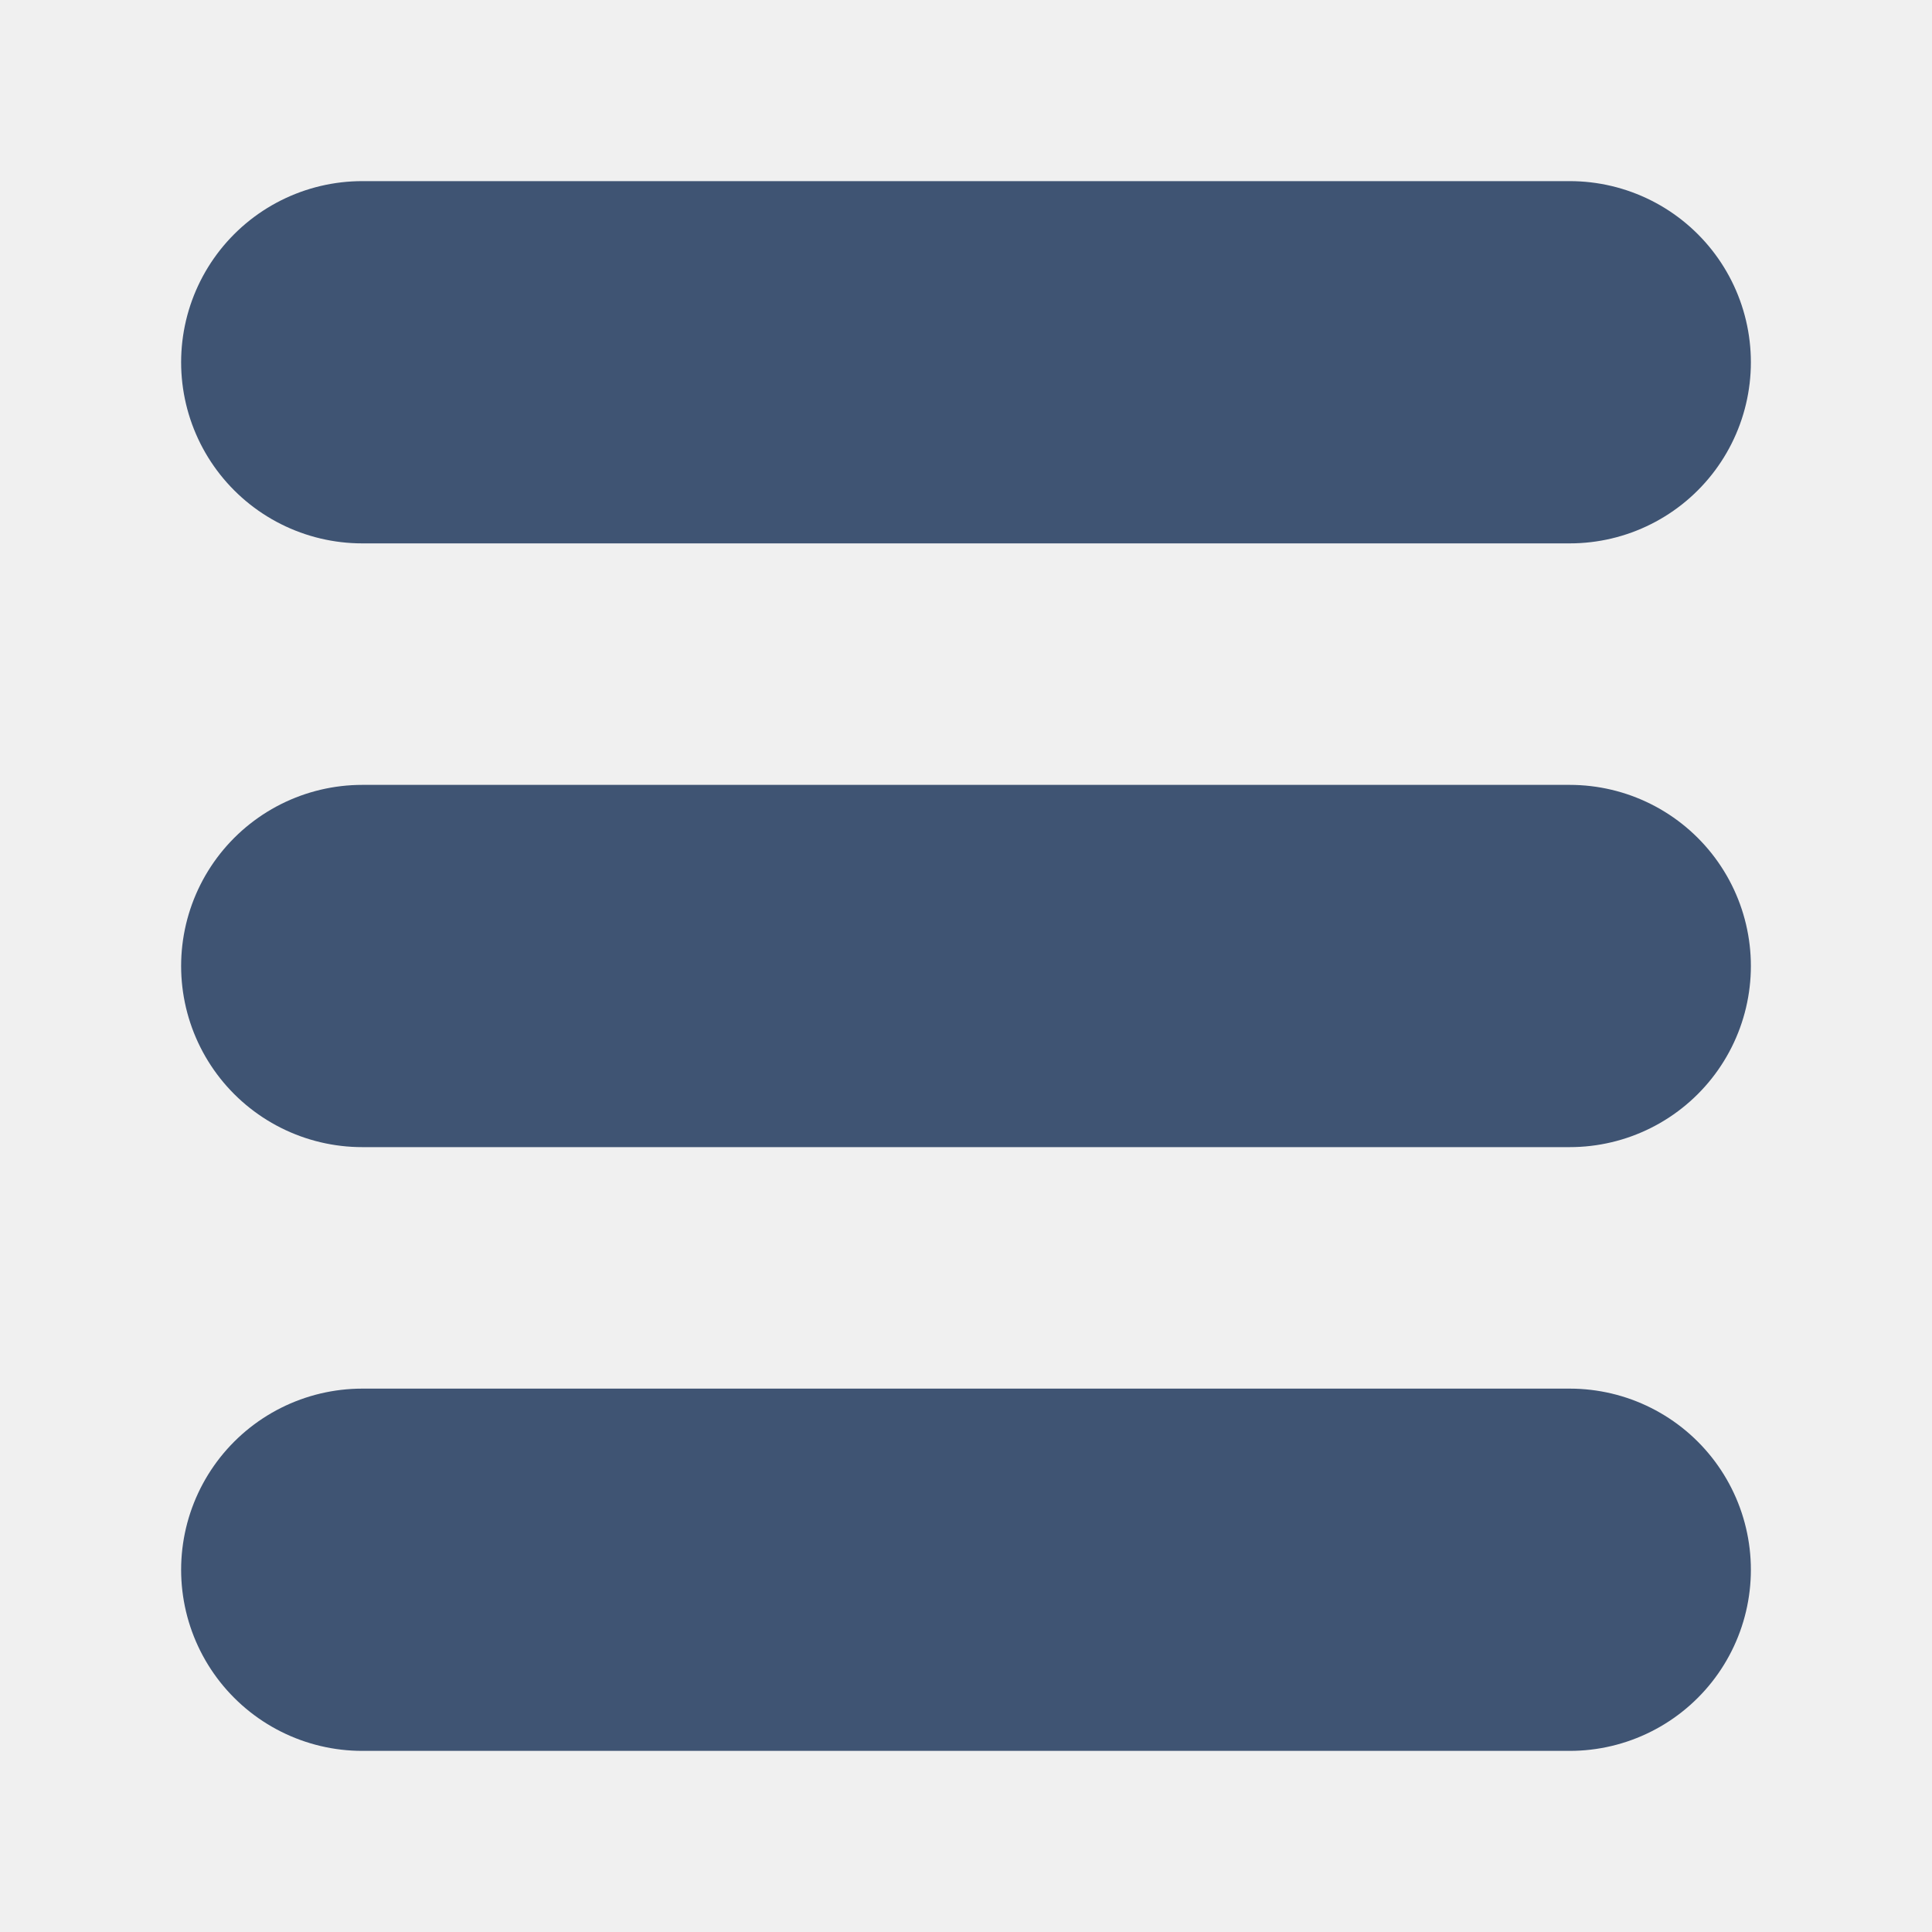
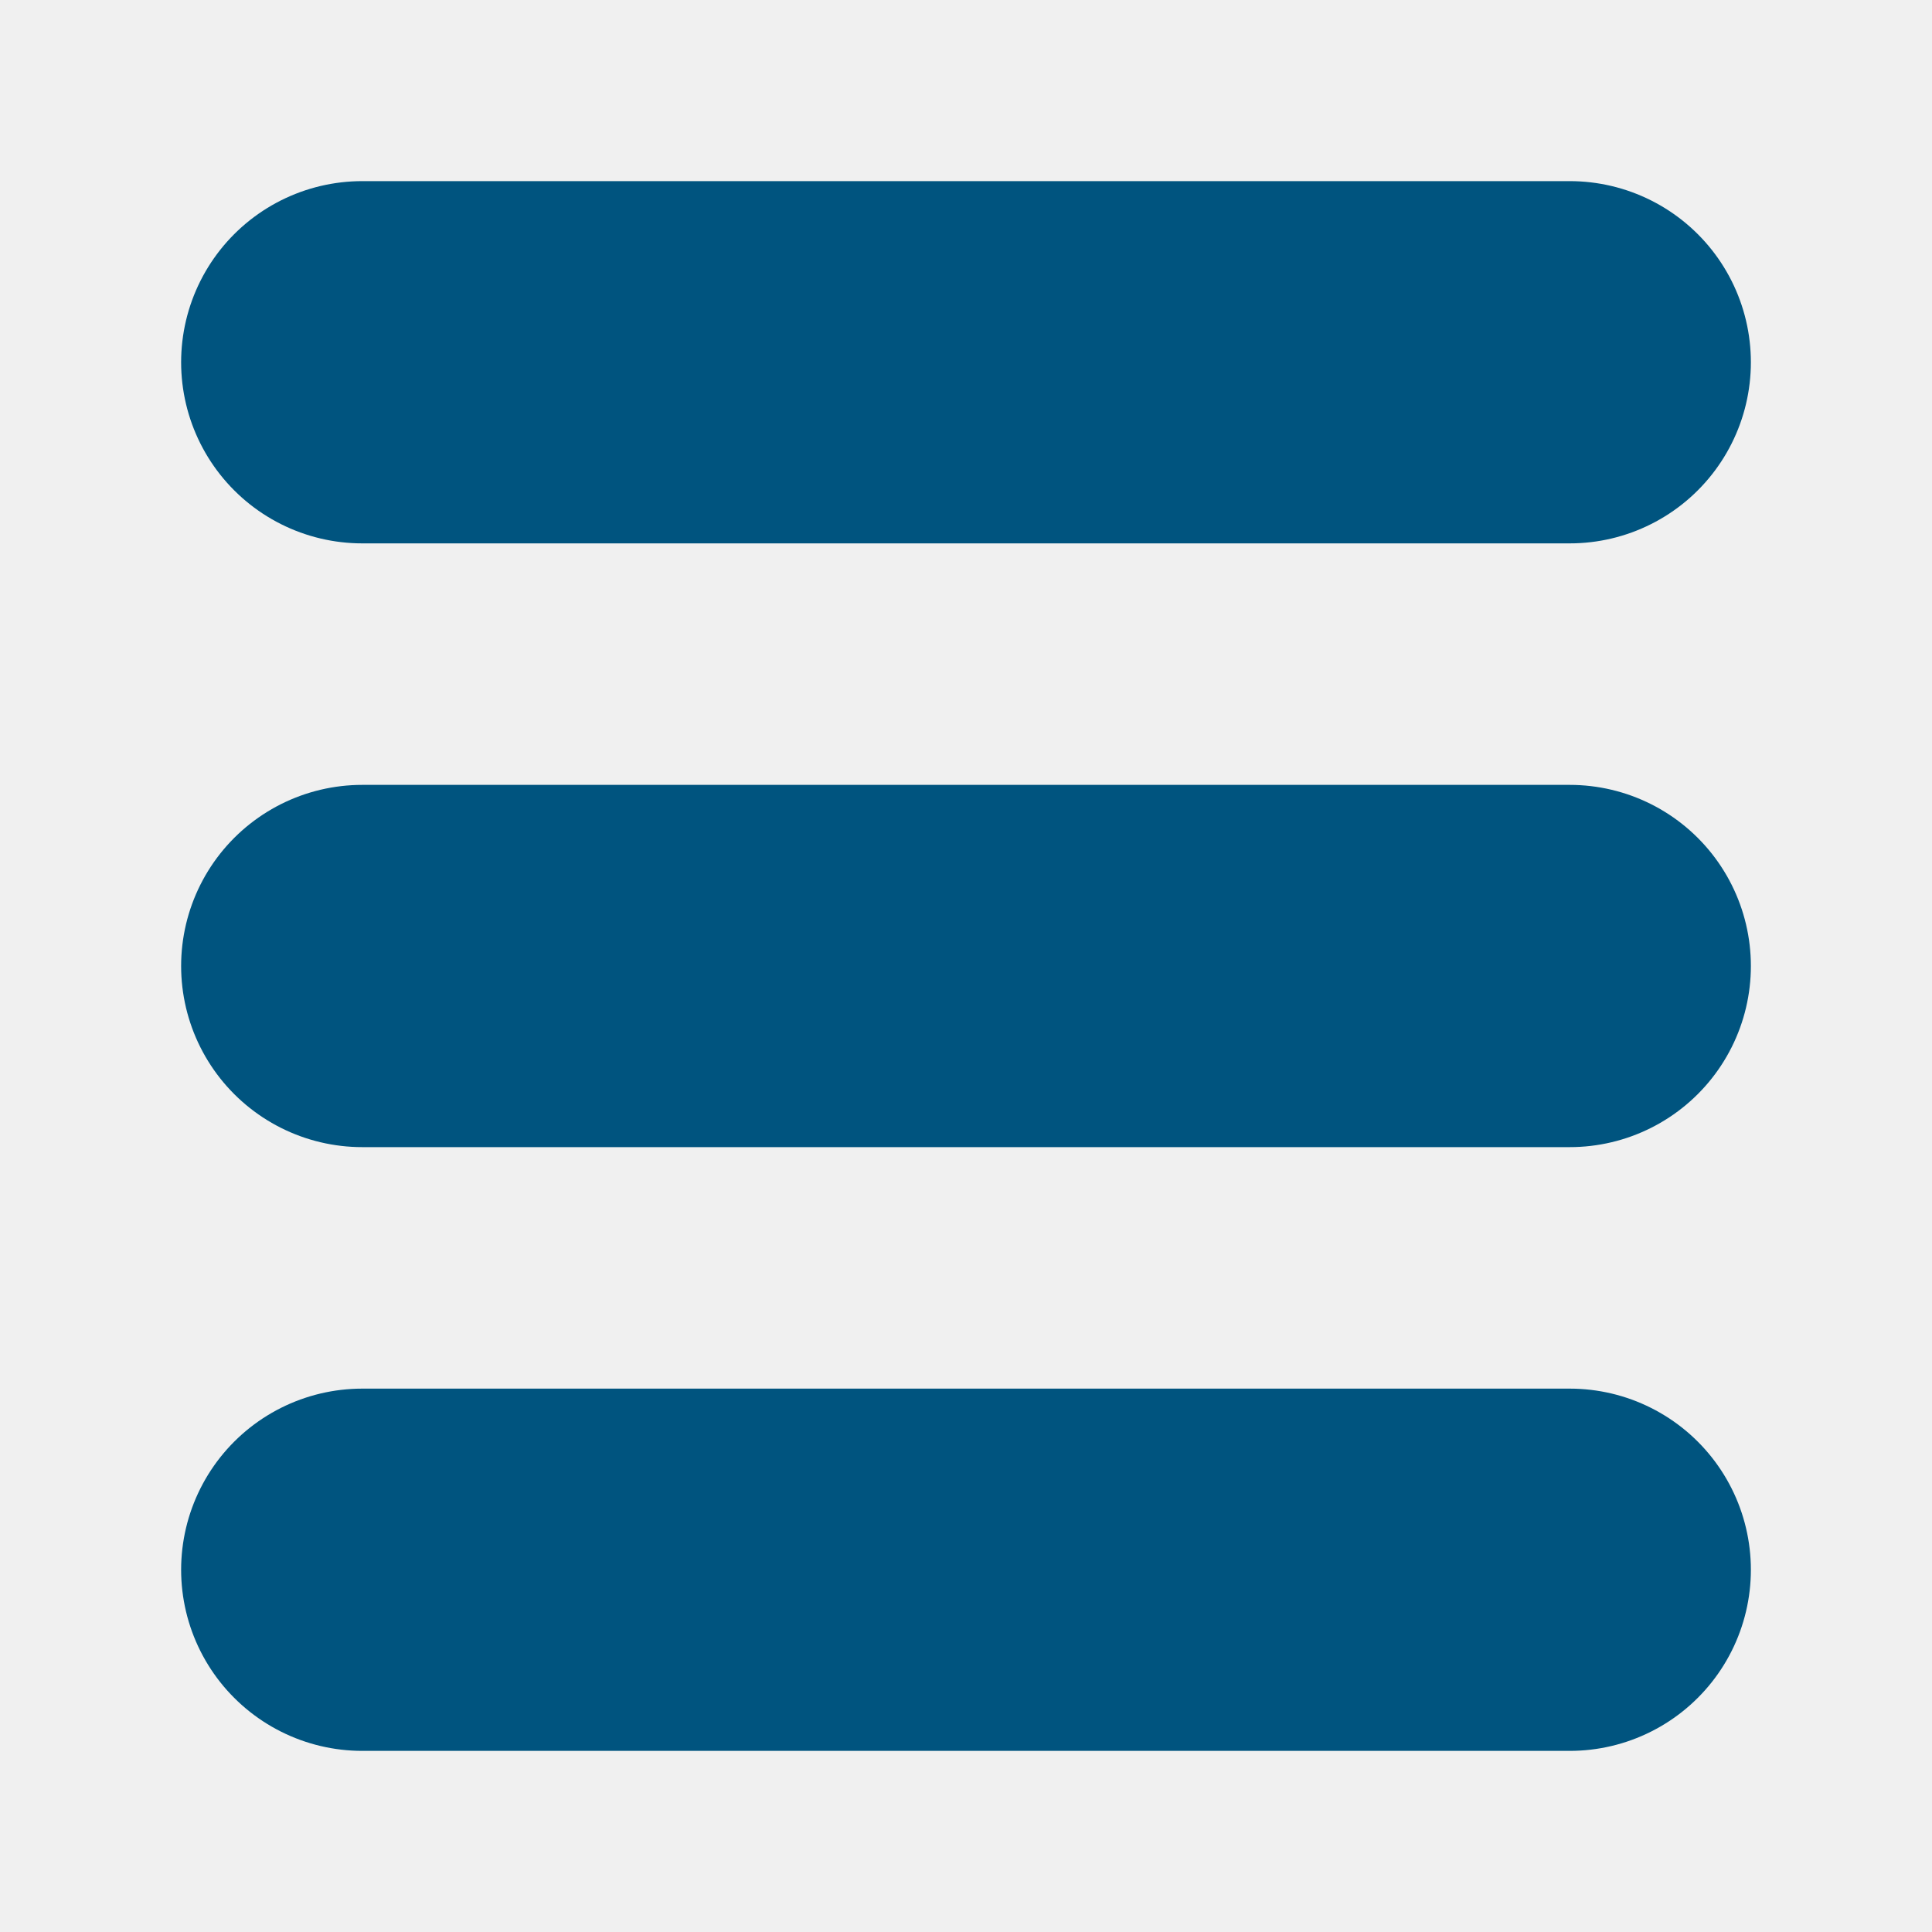
- <svg xmlns="http://www.w3.org/2000/svg" height="16" viewBox="0 0 16 16" width="16">
-   <g style="fill:#fff;fill-opacity:.35;stroke:#3f5473;stroke-width:3;stroke-linecap:round;stroke-linejoin:round">
+ <svg xmlns="http://www.w3.org/2000/svg" width="16" height="16" version="1.1" viewBox="0 0 16 16">
+   <g fill="#fff" fill-opacity=".35" stroke="#00547f" stroke-linecap="round" stroke-linejoin="round" stroke-width="3">
    <path d="m3 3h10" />
    <path d="m3 8h10" />
    <path d="m3 13h10" />
  </g>
</svg>
